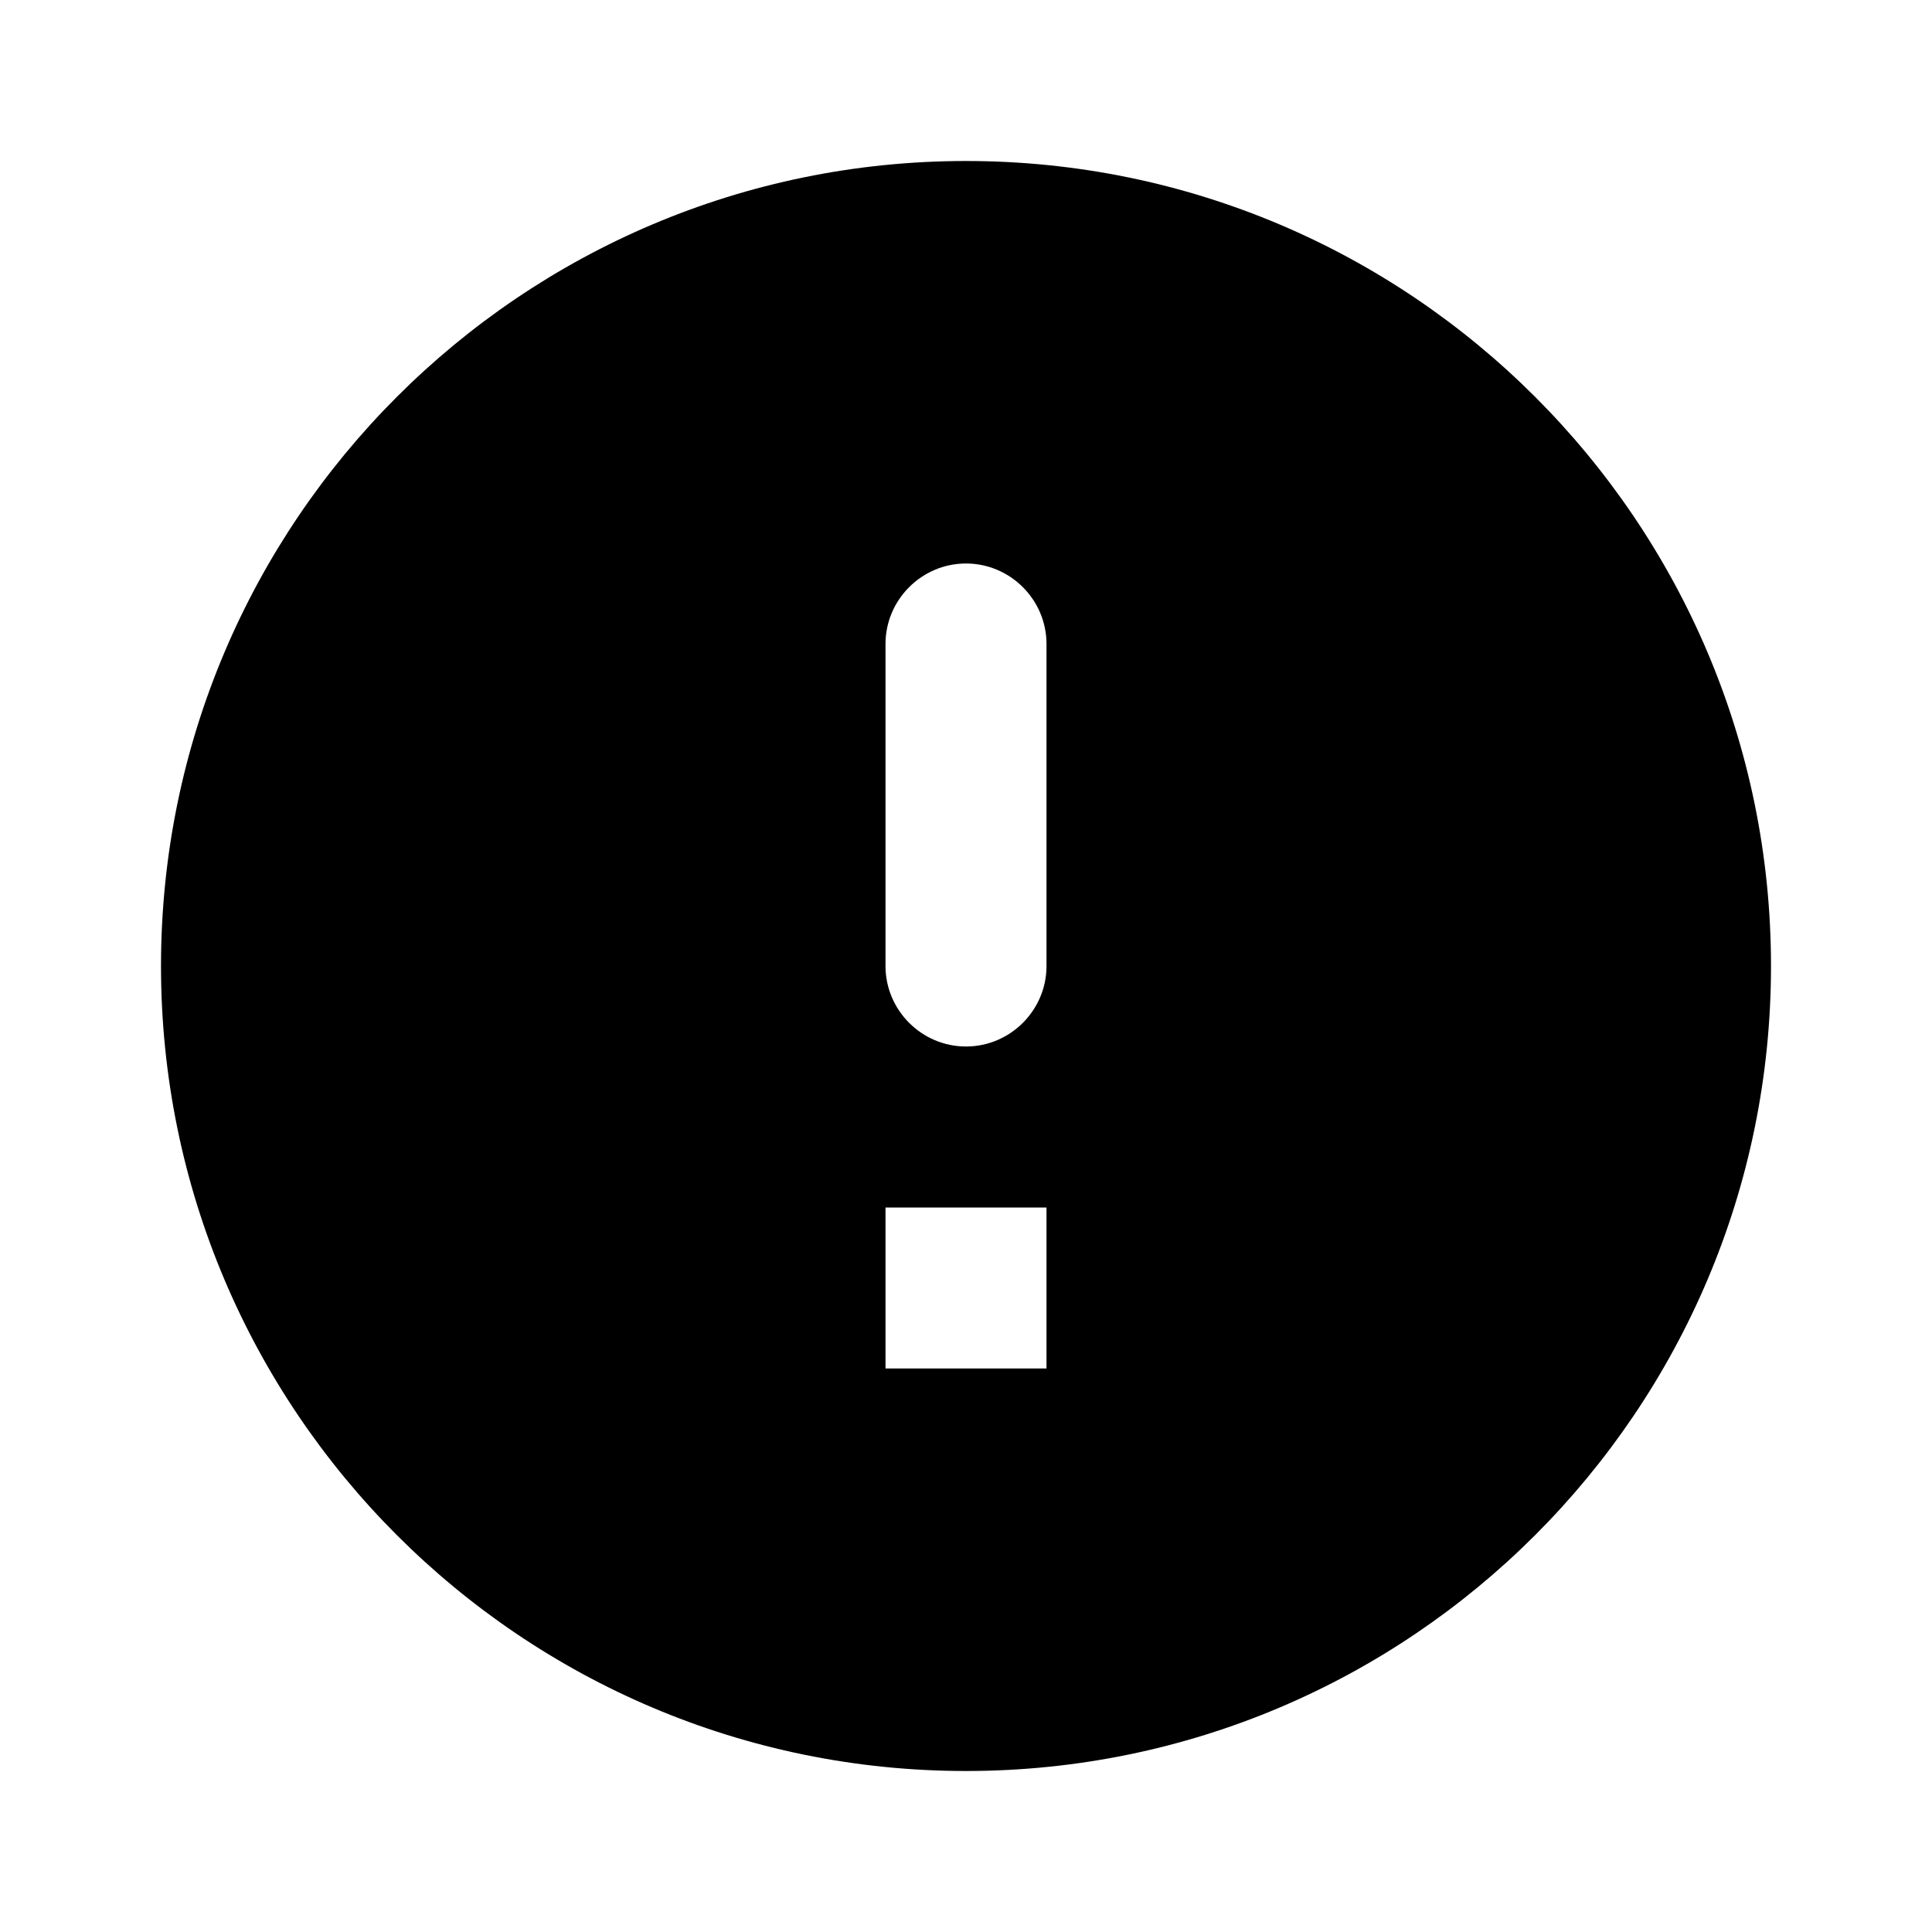
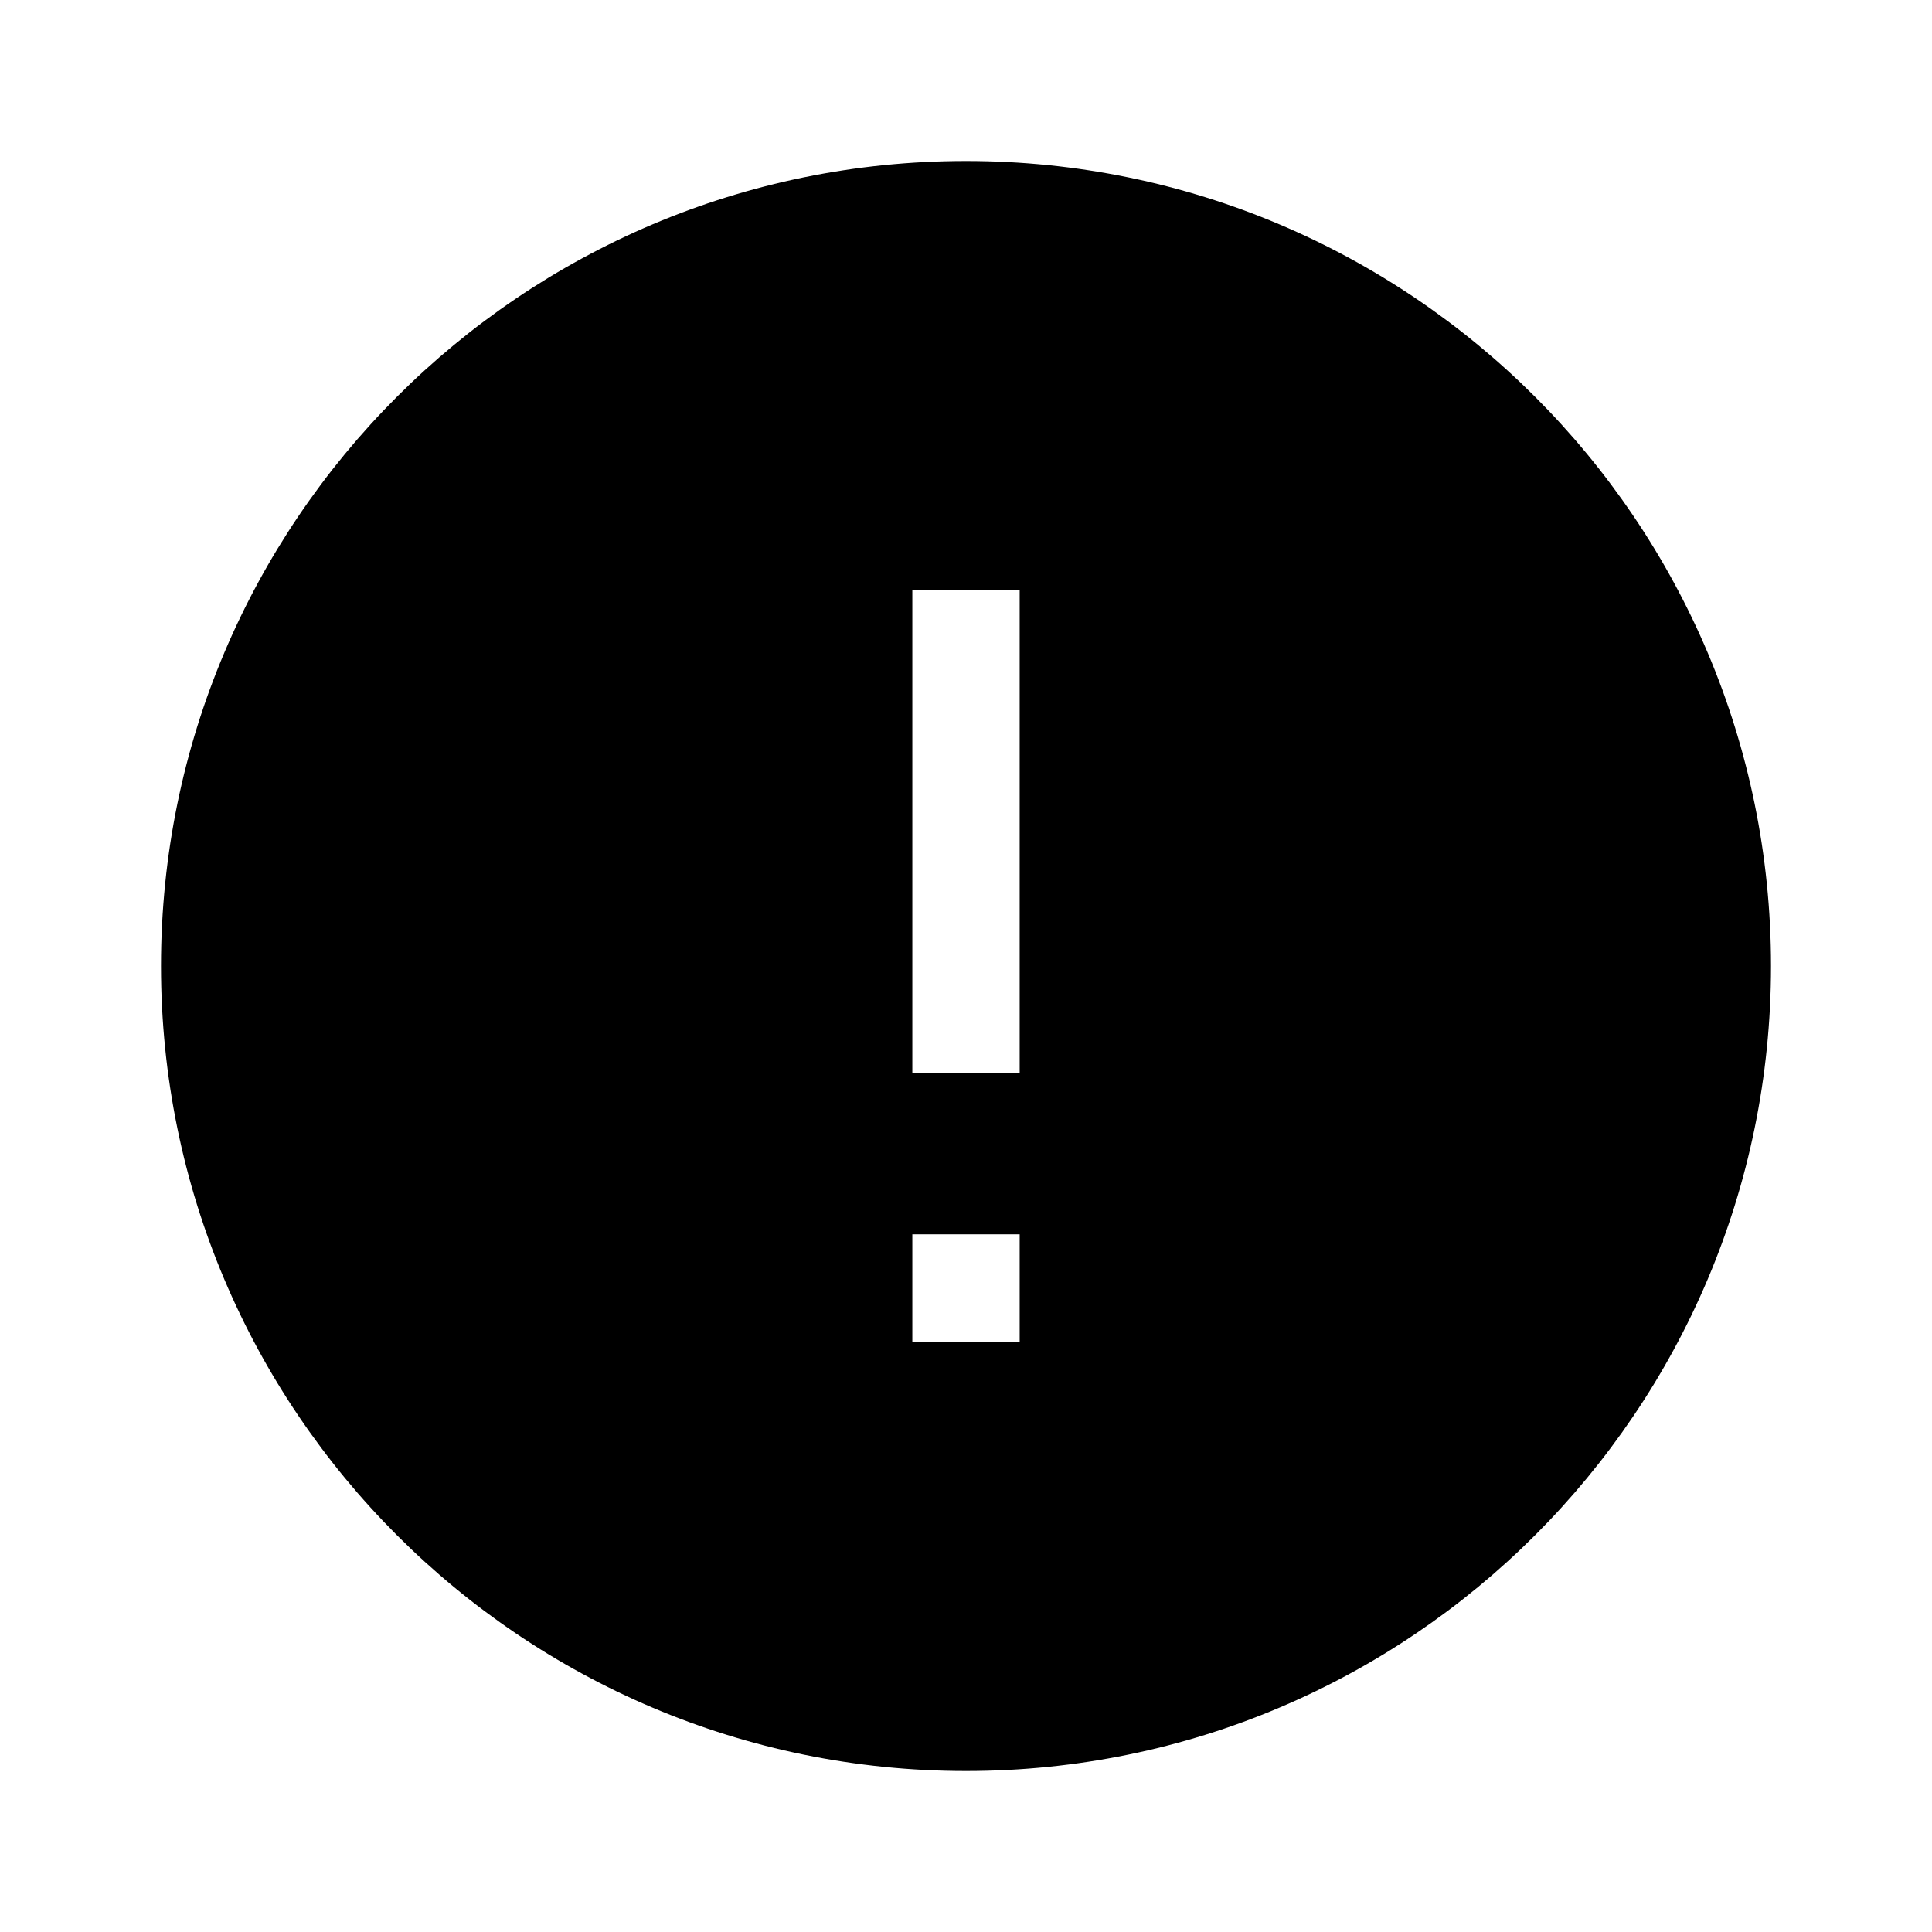
- <svg xmlns="http://www.w3.org/2000/svg" height="24" viewBox="0 0 24 24" width="24">
-   <path d="M12 2C6.48 2 2 6.48 2 12s4.48 10 10 10 10-4.48 10-10S17.52 2 12 2zm0 11c-.55 0-1-.45-1-1V8c0-.55.45-1 1-1s1 .45 1 1v4c0 .55-.45 1-1 1zm1 4h-2v-2h2v2z" />
+ <svg xmlns="http://www.w3.org/2000/svg" width="36" height="36" viewBox="0 0 36 36">
+   <path d="M18 3C9.72 3 3 9.72 3 18s6.72 15 15 15c8.28 0 15-6.72 15-15S26.28 3 18 3zm1 22h-2v-2h2v2zm0-5h-2v-9h2v9z" />
</svg>
